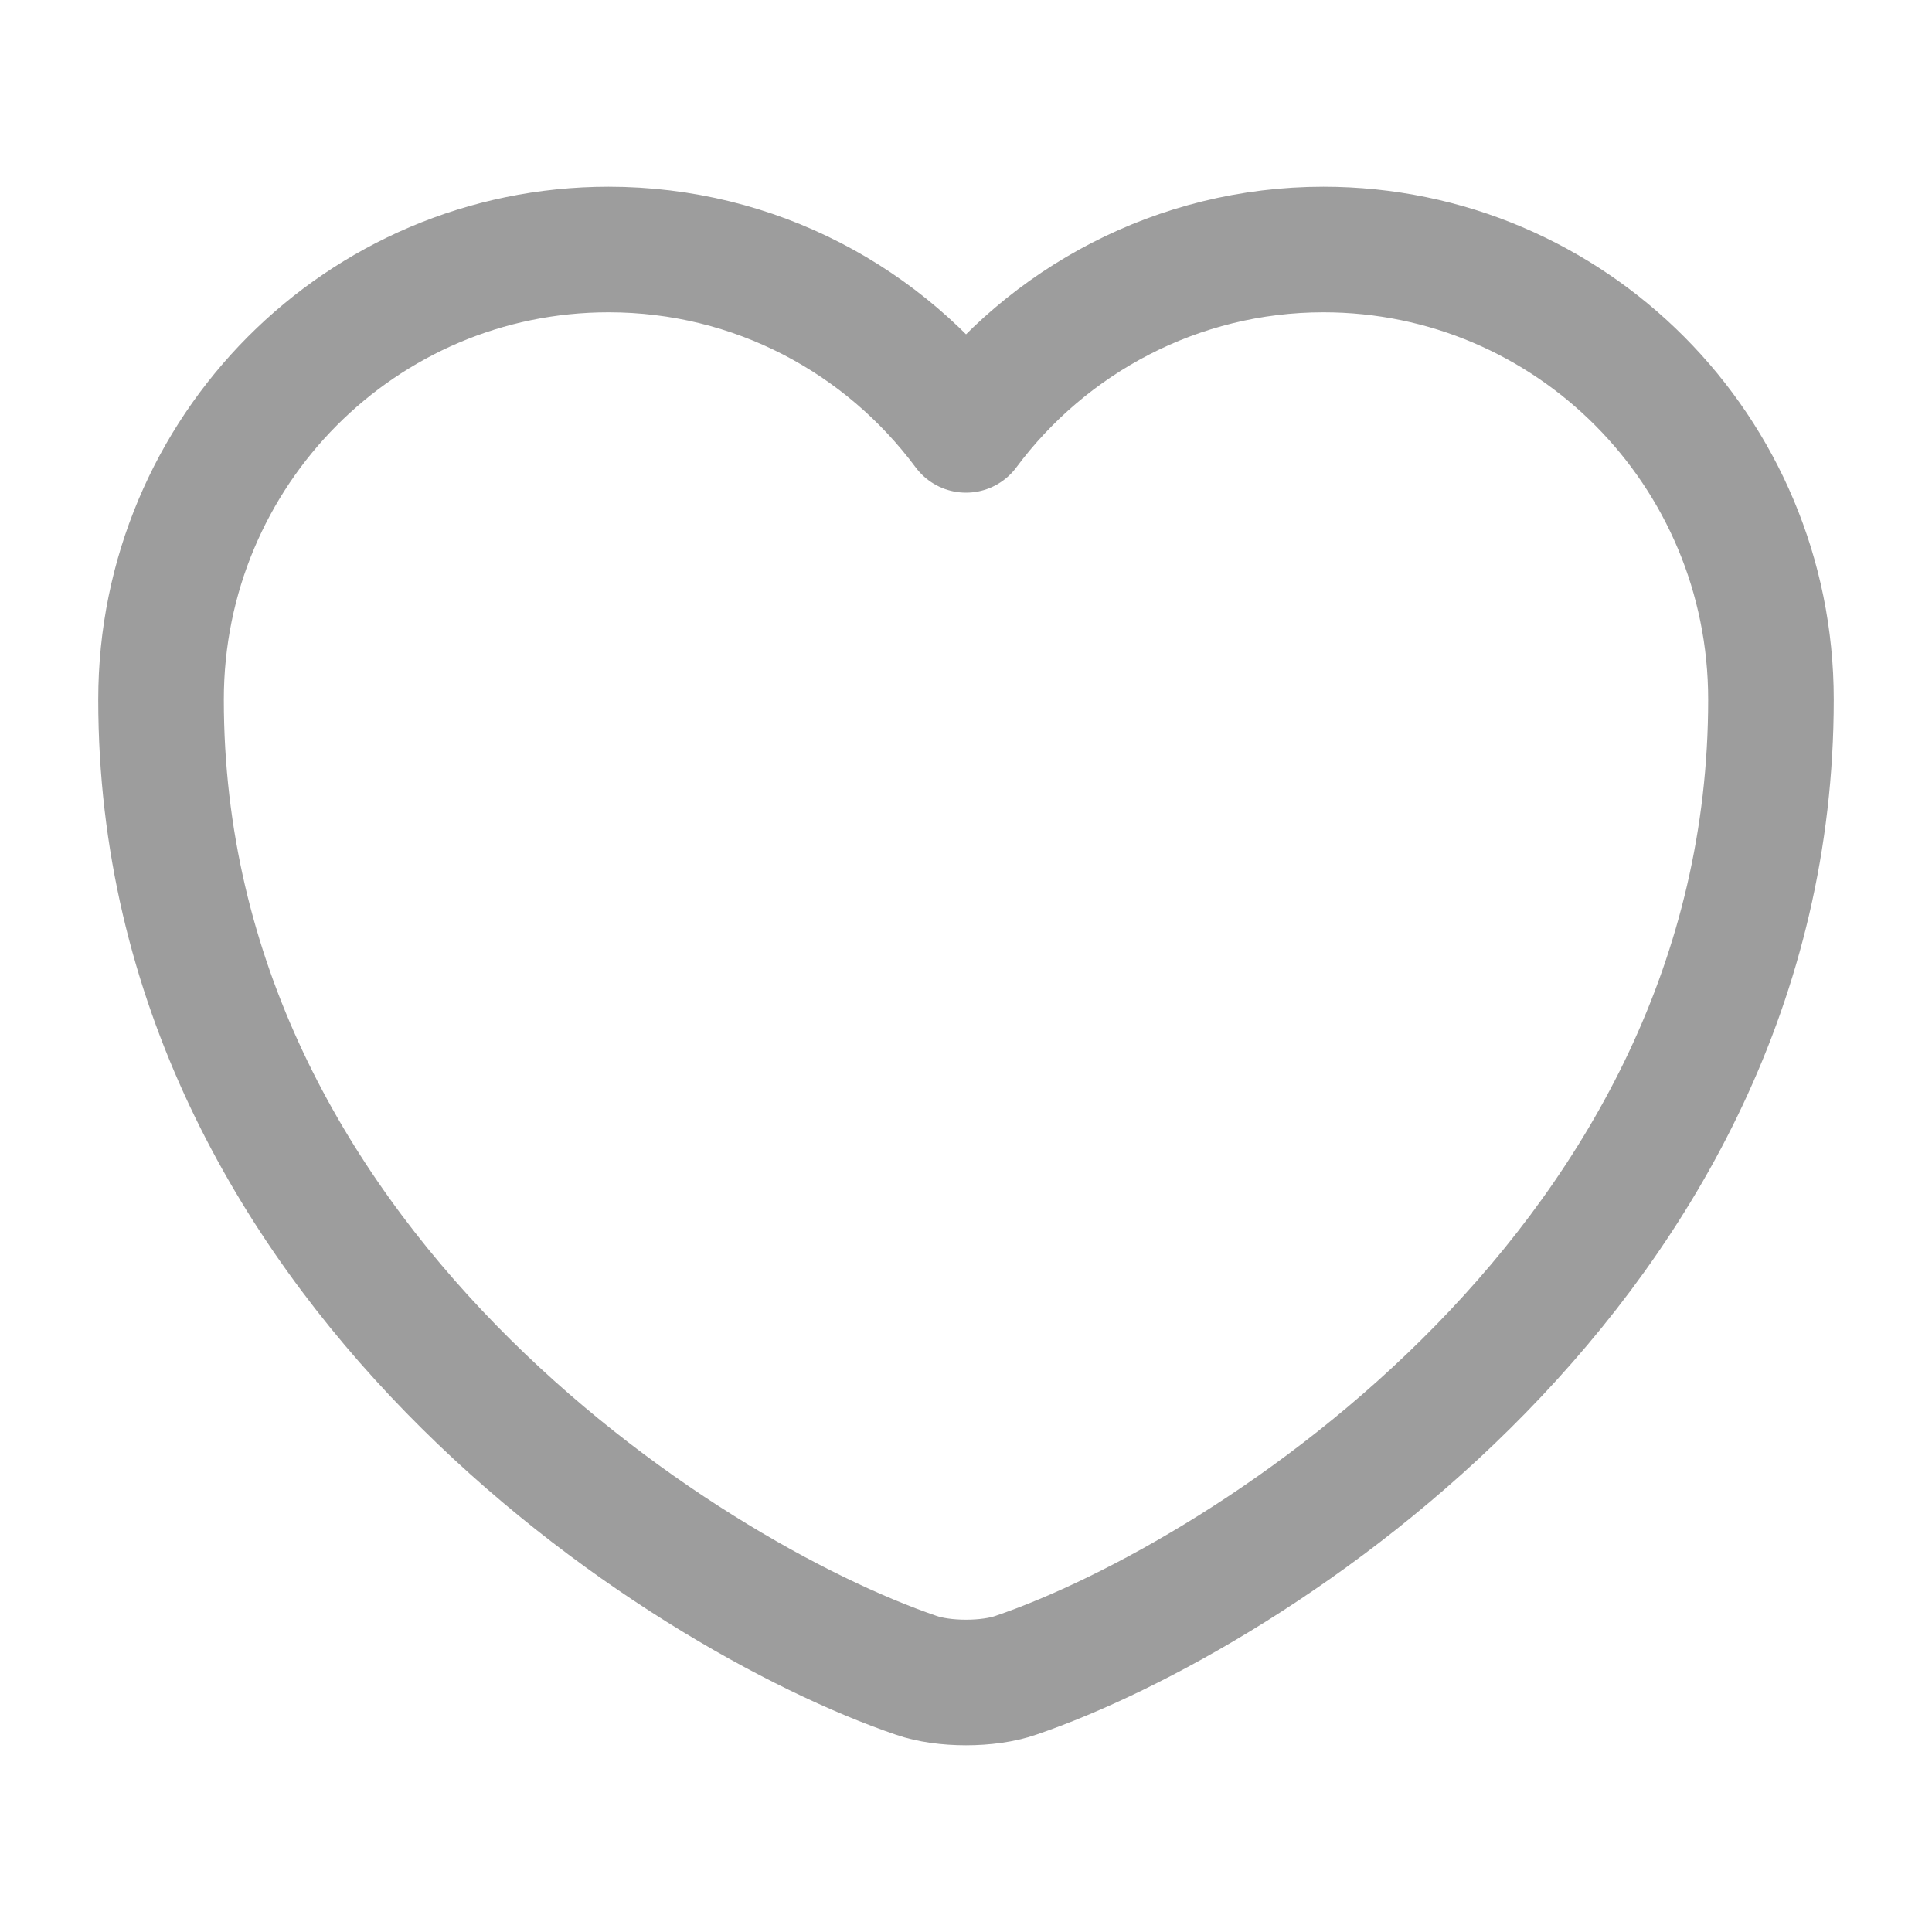
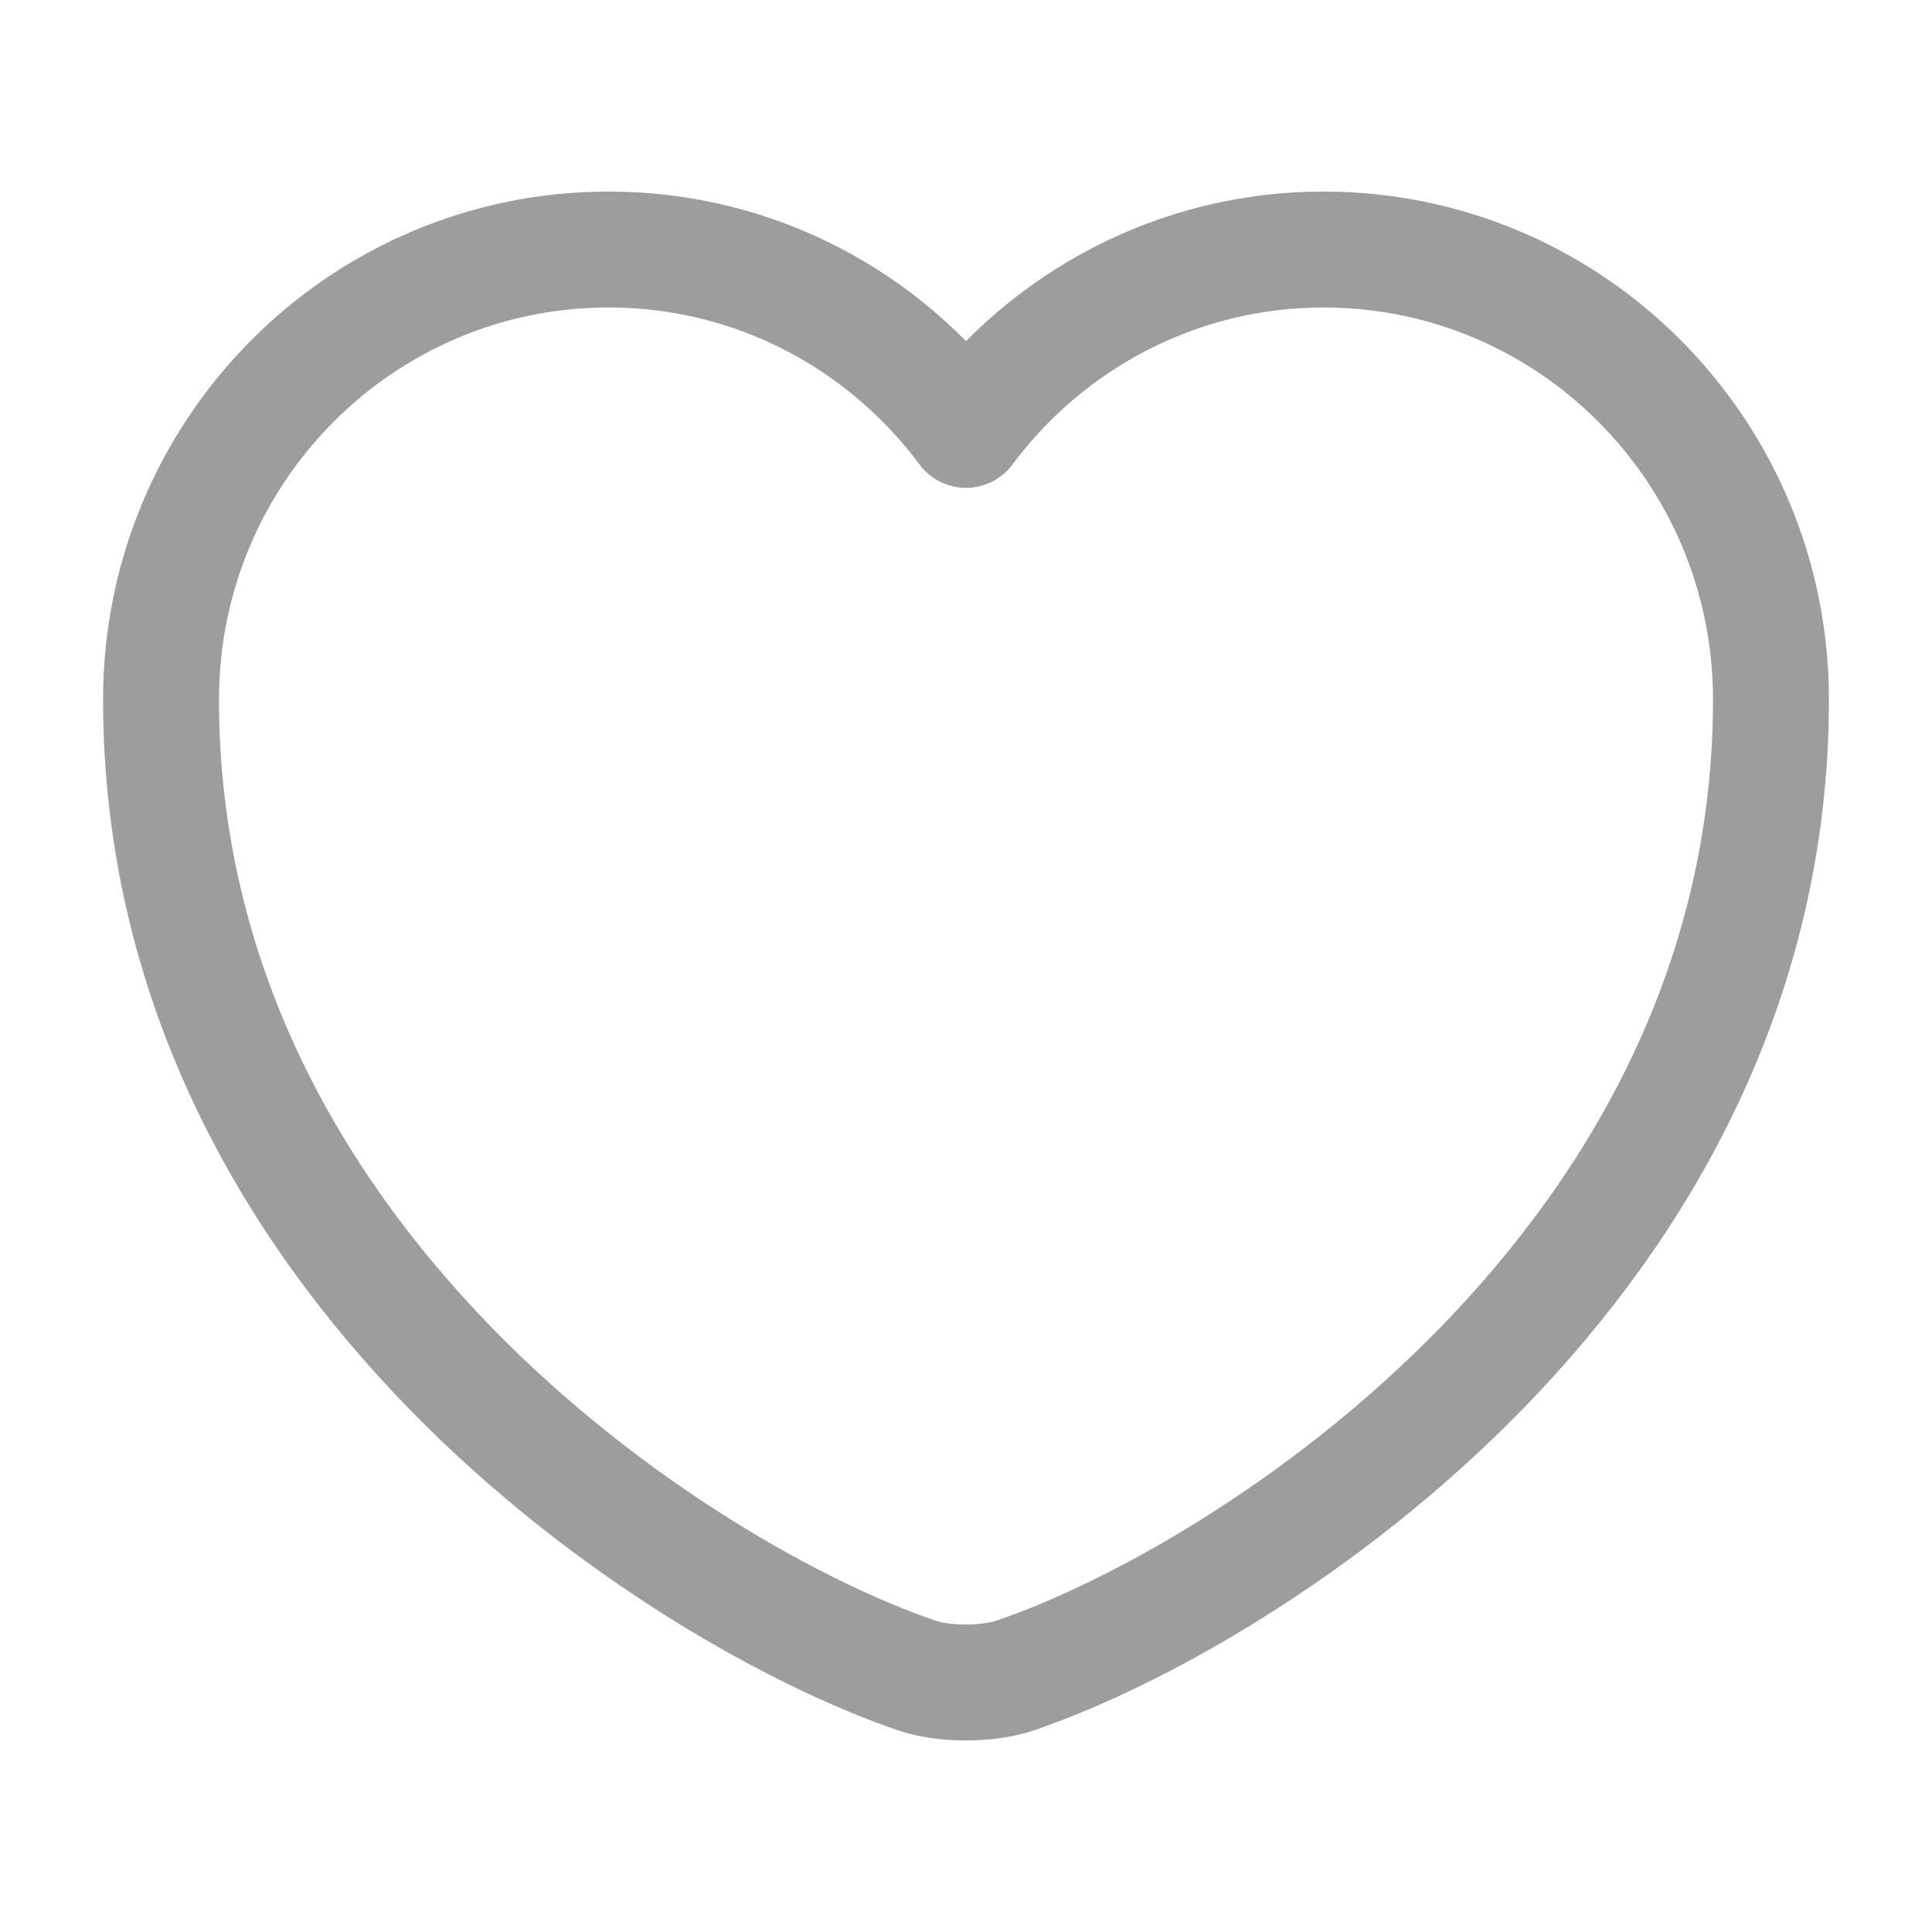
<svg xmlns="http://www.w3.org/2000/svg" width="20" height="20" viewBox="0 0 20 20" fill="none">
-   <path d="M10.517 17.342C10.233 17.442 9.767 17.442 9.483 17.342C7.067 16.517 1.667 13.075 1.667 7.242C1.667 4.667 3.742 2.583 6.3 2.583C7.817 2.583 9.158 3.317 10 4.45C10.842 3.317 12.192 2.583 13.7 2.583C16.258 2.583 18.333 4.667 18.333 7.242C18.333 13.075 12.933 16.517 10.517 17.342Z" stroke="#9D9D9D" stroke-width="1.3" stroke-linecap="round" stroke-linejoin="round" />
+   <path d="M10.517 17.342C10.233 17.442 9.767 17.442 9.483 17.342C7.067 16.517 1.667 13.075 1.667 7.242C1.667 4.667 3.742 2.583 6.3 2.583C7.817 2.583 9.158 3.317 10 4.45C10.842 3.317 12.192 2.583 13.7 2.583C16.258 2.583 18.333 4.667 18.333 7.242C18.333 13.075 12.933 16.517 10.517 17.342Z" stroke="#9D9D9D" stroke-width="1.2" stroke-linecap="round" stroke-linejoin="round" />
</svg>
